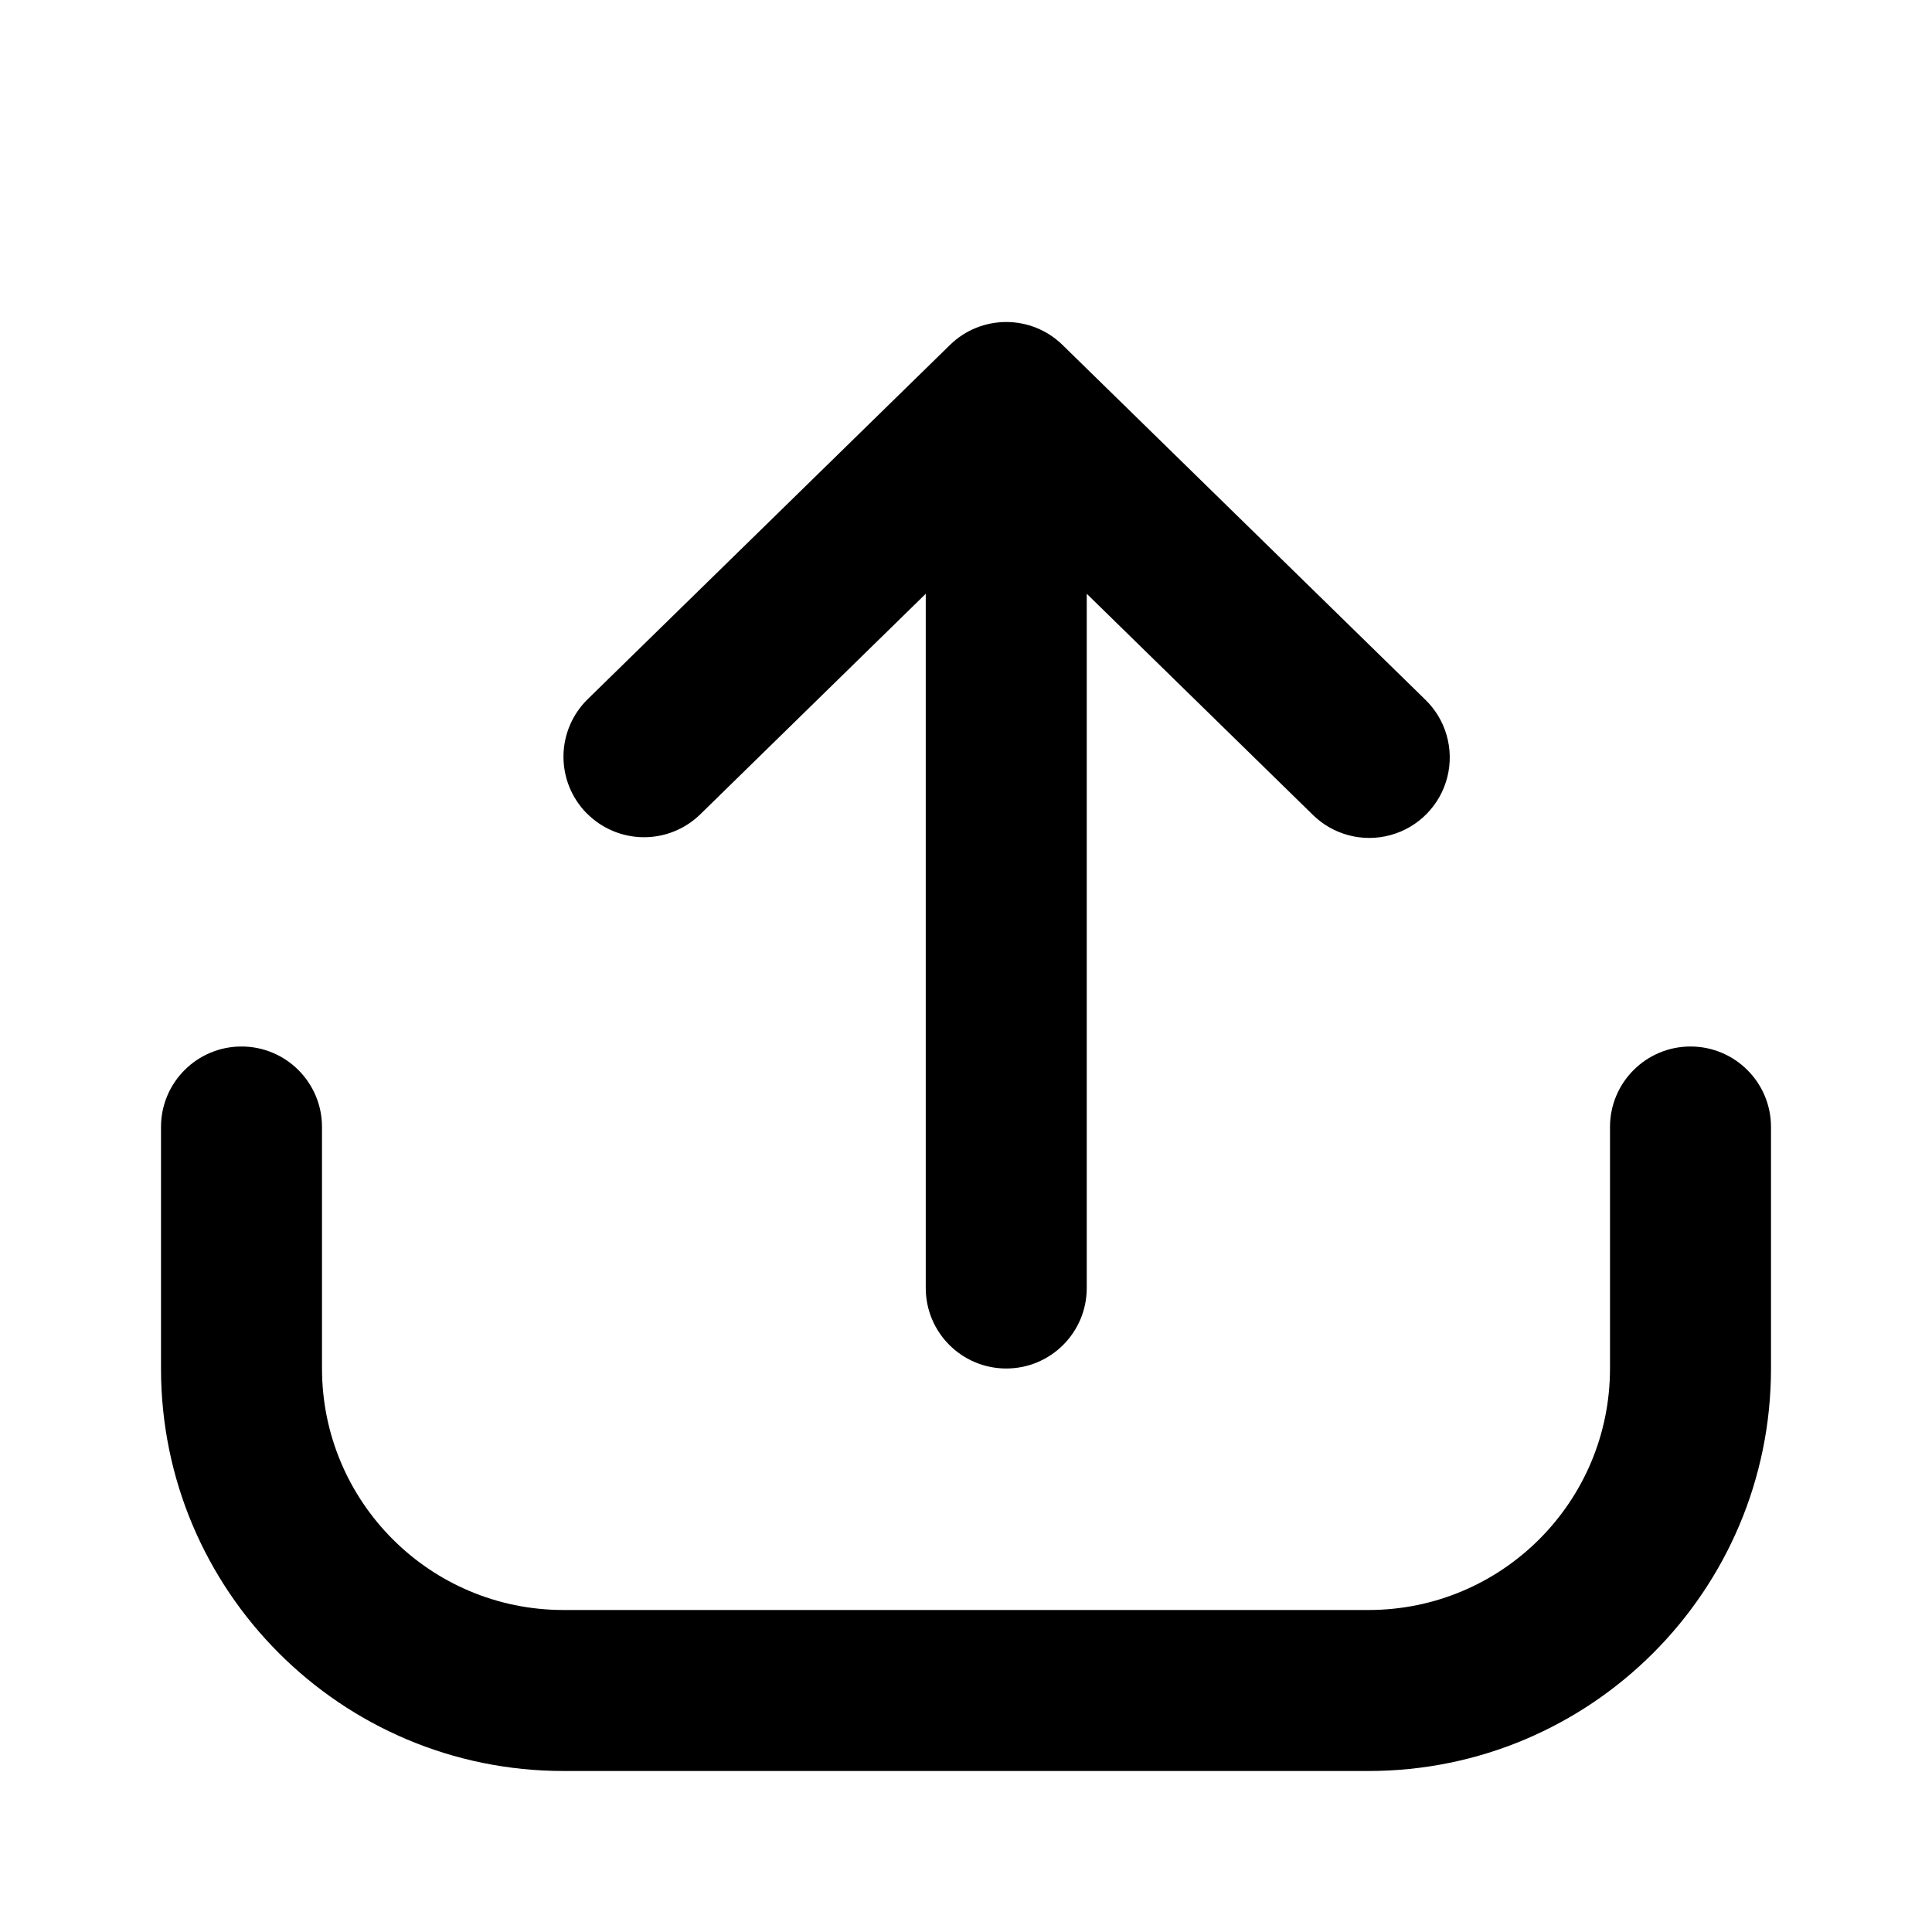
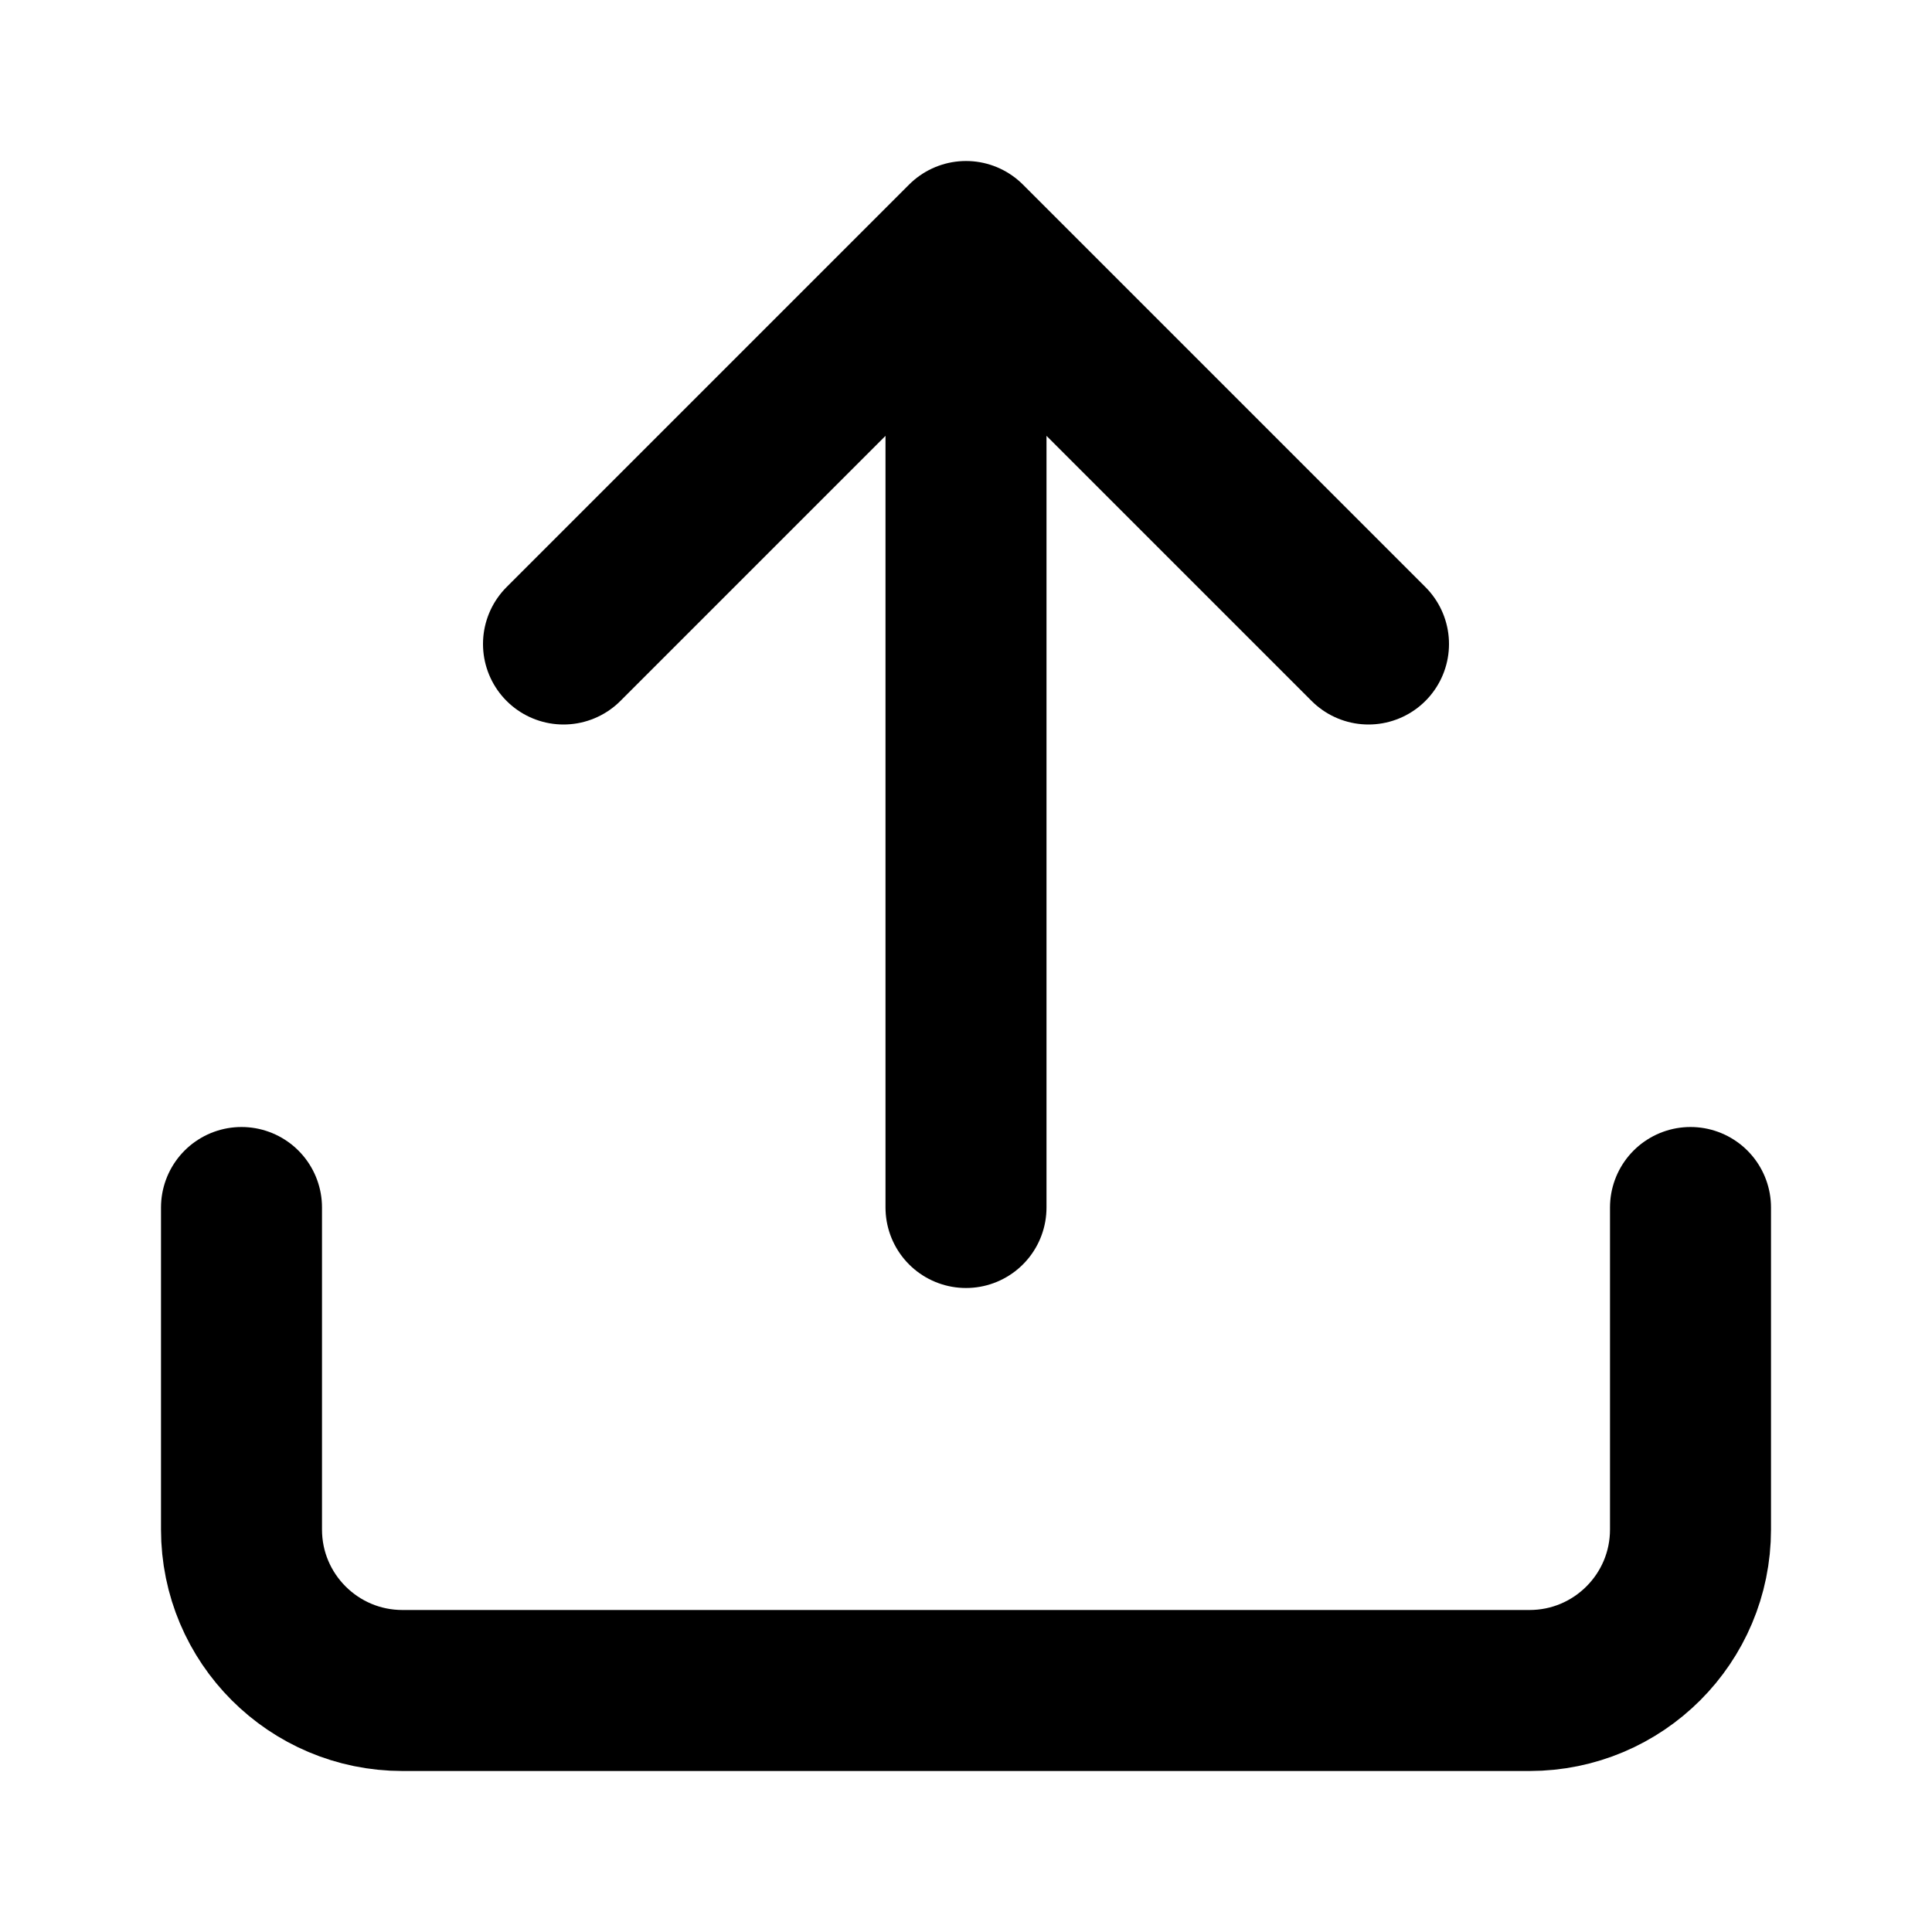
<svg xmlns="http://www.w3.org/2000/svg" width="1em" height="1em" viewBox="0 0 24 24">
-   <g class="upload-outline">
-     <g fill="currentColor" fill-rule="evenodd" class="Vector" clip-rule="evenodd">
-       <path d="M7 22a5 5 0 0 1-5-5v-3a1 1 0 1 1 2 0v3a3 3 0 0 0 3 3h10a3 3 0 0 0 3-3v-3a1 1 0 1 1 2 0v3a5 5 0 0 1-5 5z" />
-       <path d="M7.285 10.1a1 1 0 0 1 .016-1.415l4.5-4.4a1 1 0 0 1 1.398 0l4.5 4.4a1 1 0 1 1-1.398 1.43L13.5 7.376V16a1 1 0 1 1-2 0V7.376l-2.8 2.739a1 1 0 0 1-1.415-.016Z" />
-     </g>
-   </g>
+   <path fill="none" stroke="currentColor" stroke-linecap="round" stroke-linejoin="round" stroke-width="2" d="M21 15v4a2 2 0 0 1-2 2H5a2 2 0 0 1-2-2v-4m14-7l-5-5l-5 5m5-5v12" />
</svg>
